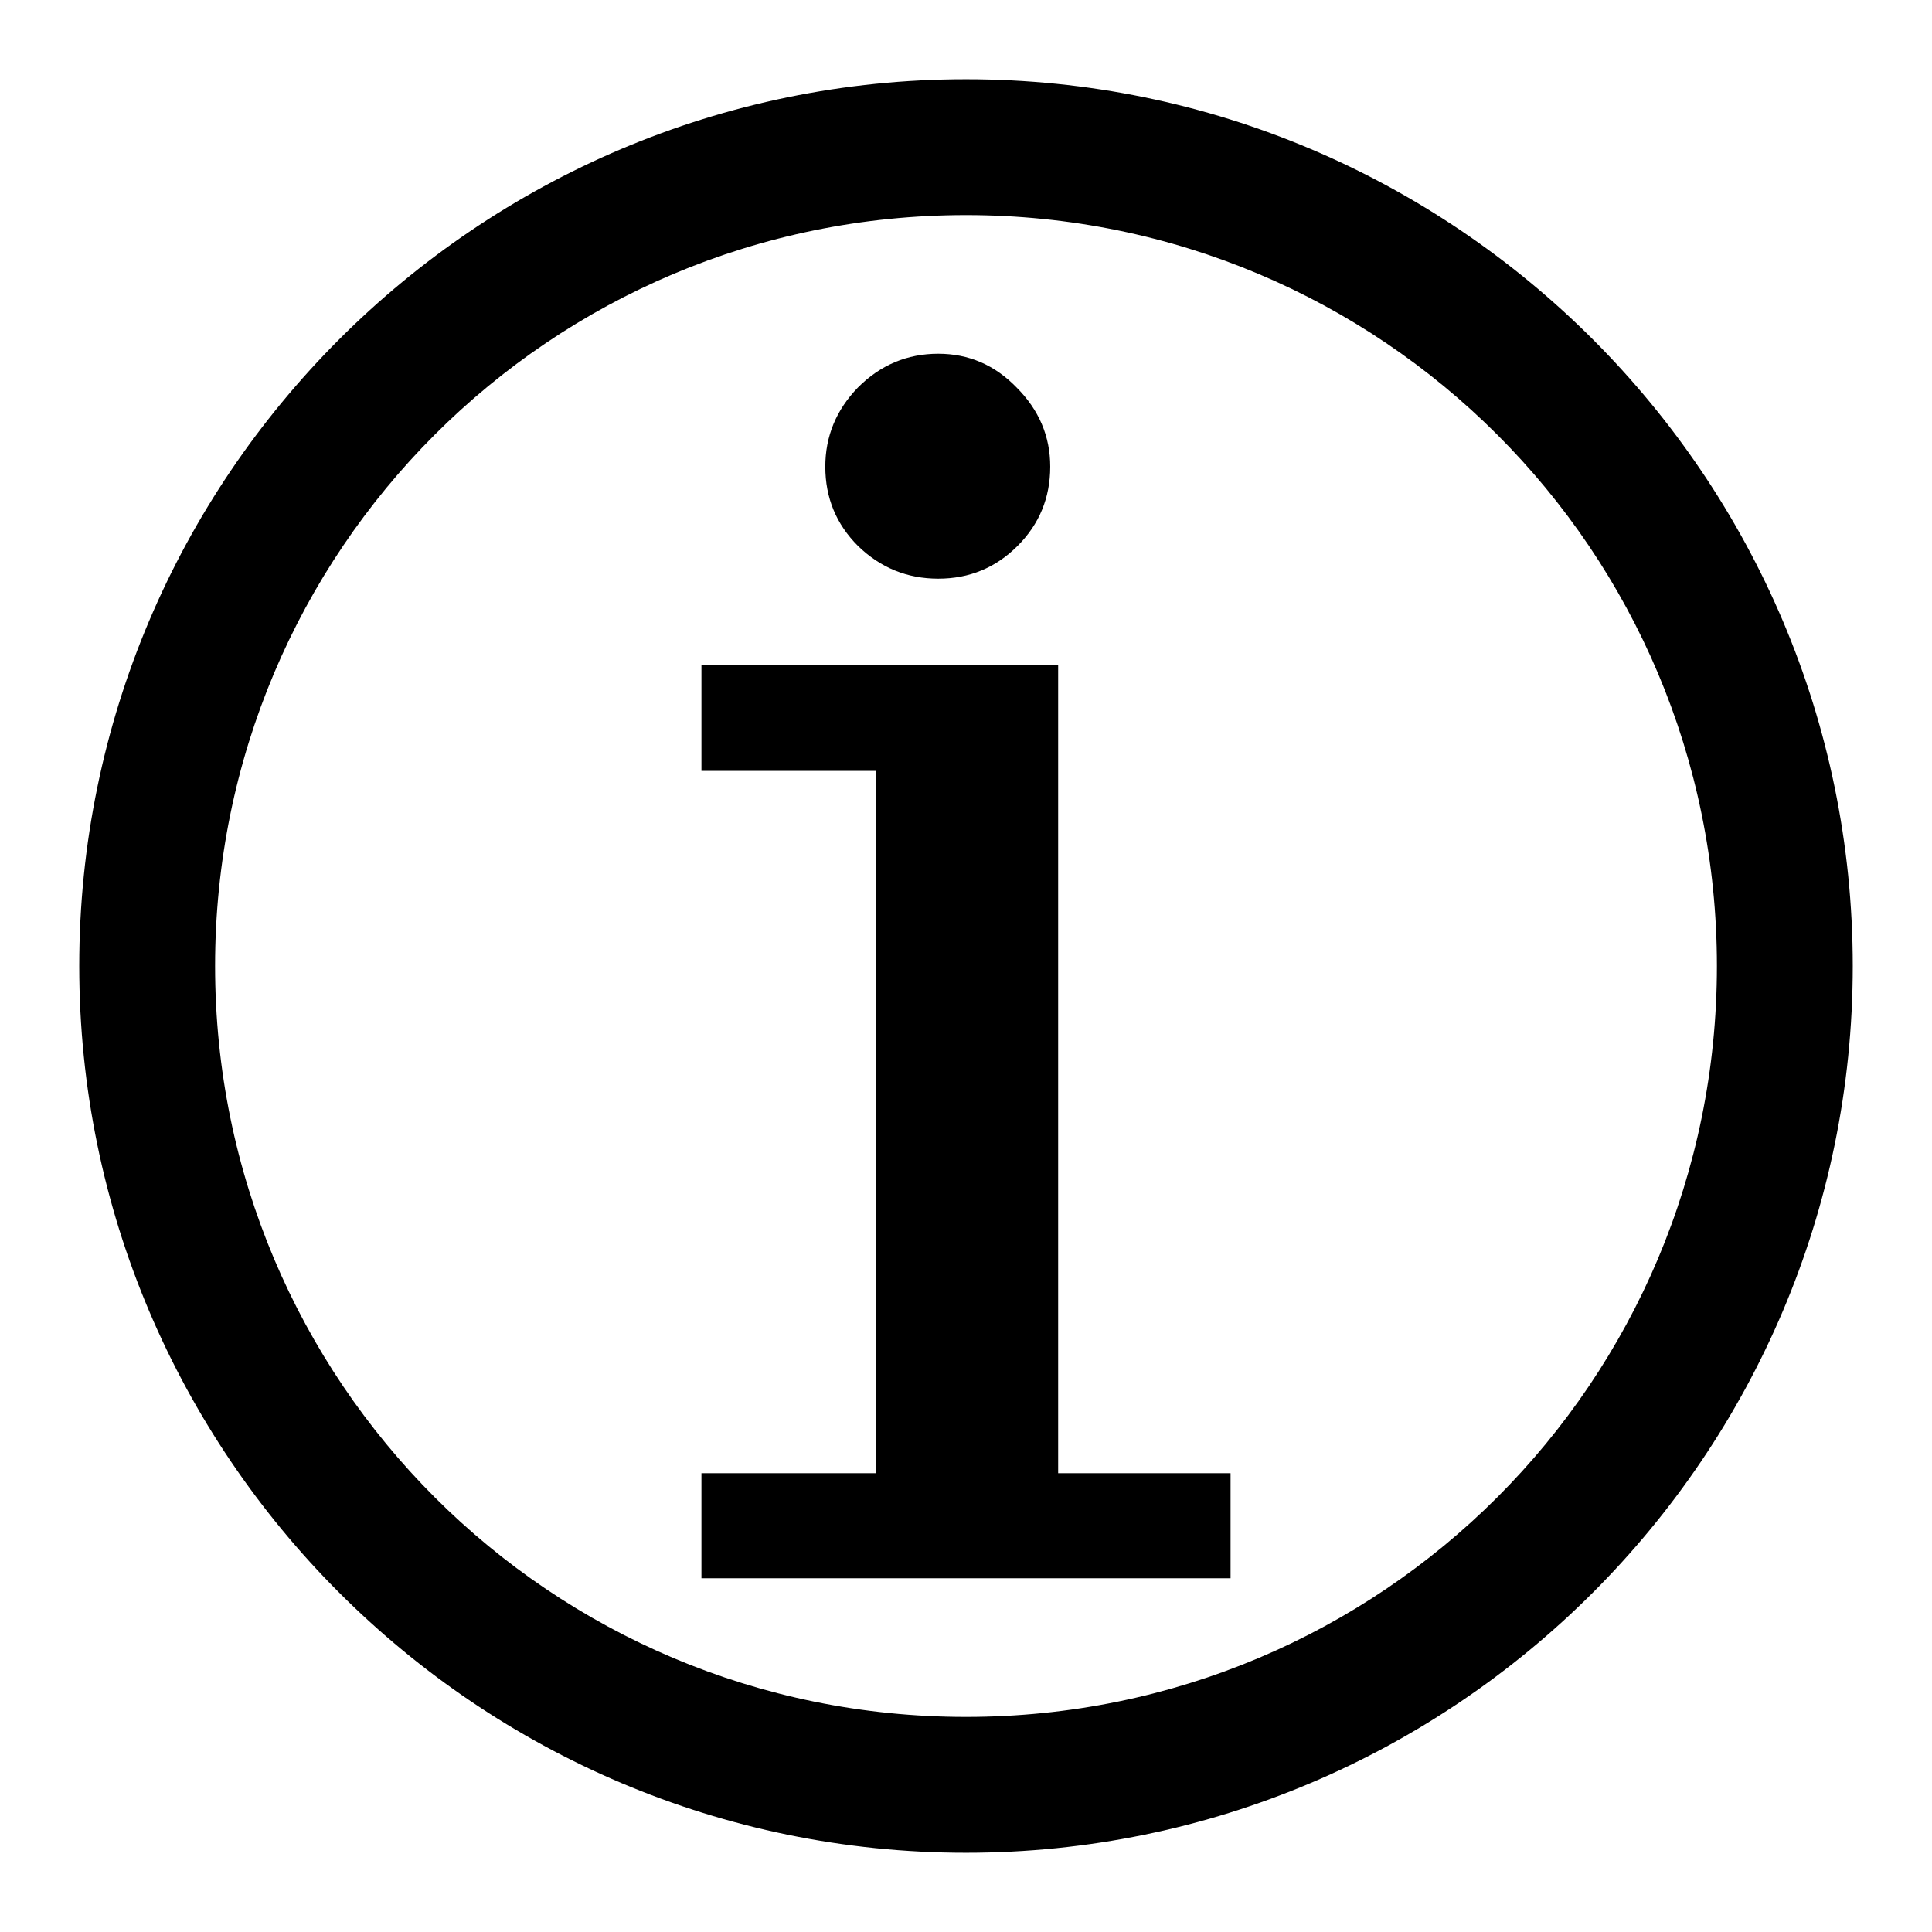
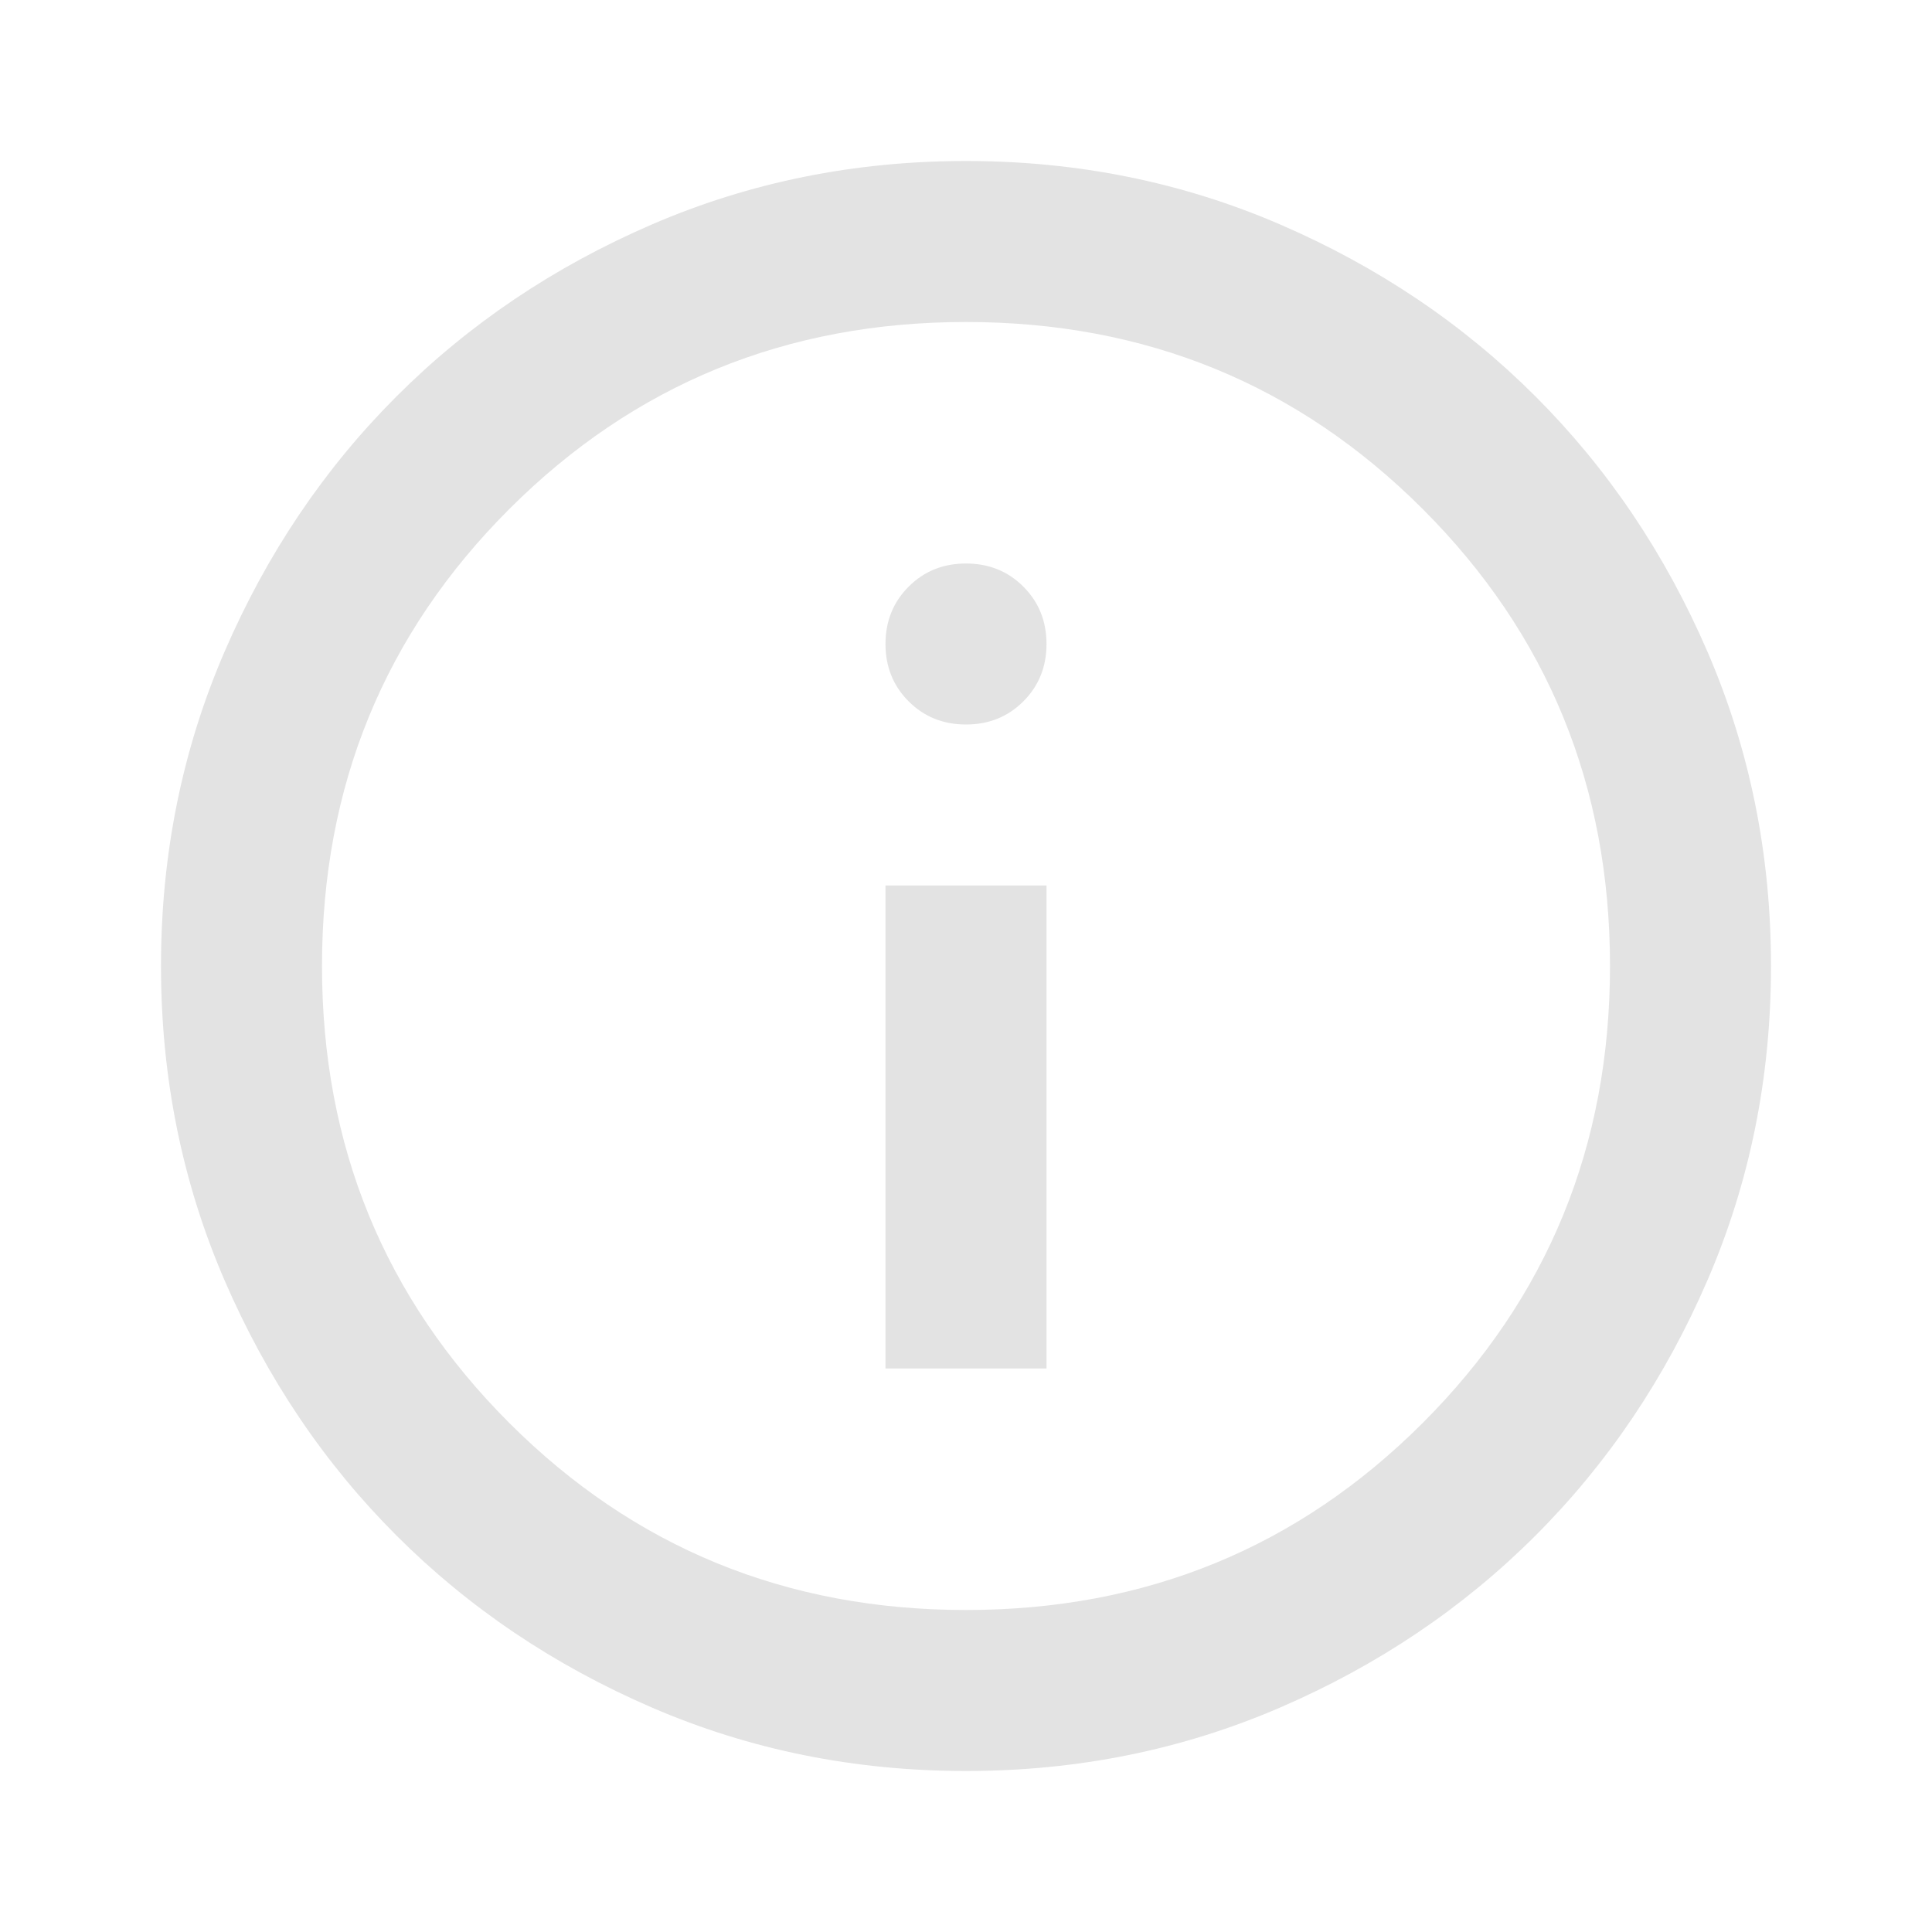
- <svg xmlns="http://www.w3.org/2000/svg" viewBox="0 0 512 512">
-   <g class="" transform="translate(0,0)" style="">
-     <path d="M256 21C126.426 21 21 126.426 21 256s105.426 235 235 235 235-105.426 235-235S385.574 21 256 21zm0 36c110.118 0 199 88.882 199 199s-88.882 199-199 199S57 366.118 57 256 145.882 57 256 57zm-7.352 36.744c-8.227 0-15.317 2.976-21.27 8.928-5.776 5.952-8.665 12.955-8.665 21.008 0 8.227 2.89 15.23 8.666 21.006 5.95 5.776 13.04 8.666 21.268 8.666 8.228 0 15.23-2.89 21.006-8.666 5.777-5.777 8.666-12.78 8.666-21.006 0-8.053-2.976-15.056-8.927-21.008-5.777-5.952-12.692-8.928-20.745-8.928zm-62.757 82.453v28.096h46.215v186.13H185.89v27.833h140.22v-27.834h-45.69V176.197h-94.53z" />
-   </g>
+ <svg xmlns="http://www.w3.org/2000/svg" height="24px" viewBox="0 -960 960 960" width="24px" fill="#e3e3e3">
+   <path d="M440-280h80v-240h-80v240Zm40-320q17 0 28.5-11.5T520-640q0-17-11.5-28.5T480-680q-17 0-28.5 11.5T440-640q0 17 11.5 28.5T480-600Zm0 520q-83 0-156-31.5T197-197q-54-54-85.5-127T80-480q0-83 31.5-156T197-763q54-54 127-85.5T480-880q83 0 156 31.5T763-763q54 54 85.5 127T880-480q0 83-31.5 156T763-197q-54 54-127 85.5T480-80Zm0-80q134 0 227-93t93-227q0-134-93-227t-227-93q-134 0-227 93t-93 227q0 134 93 227t227 93Zm0-320Z" />
</svg>
